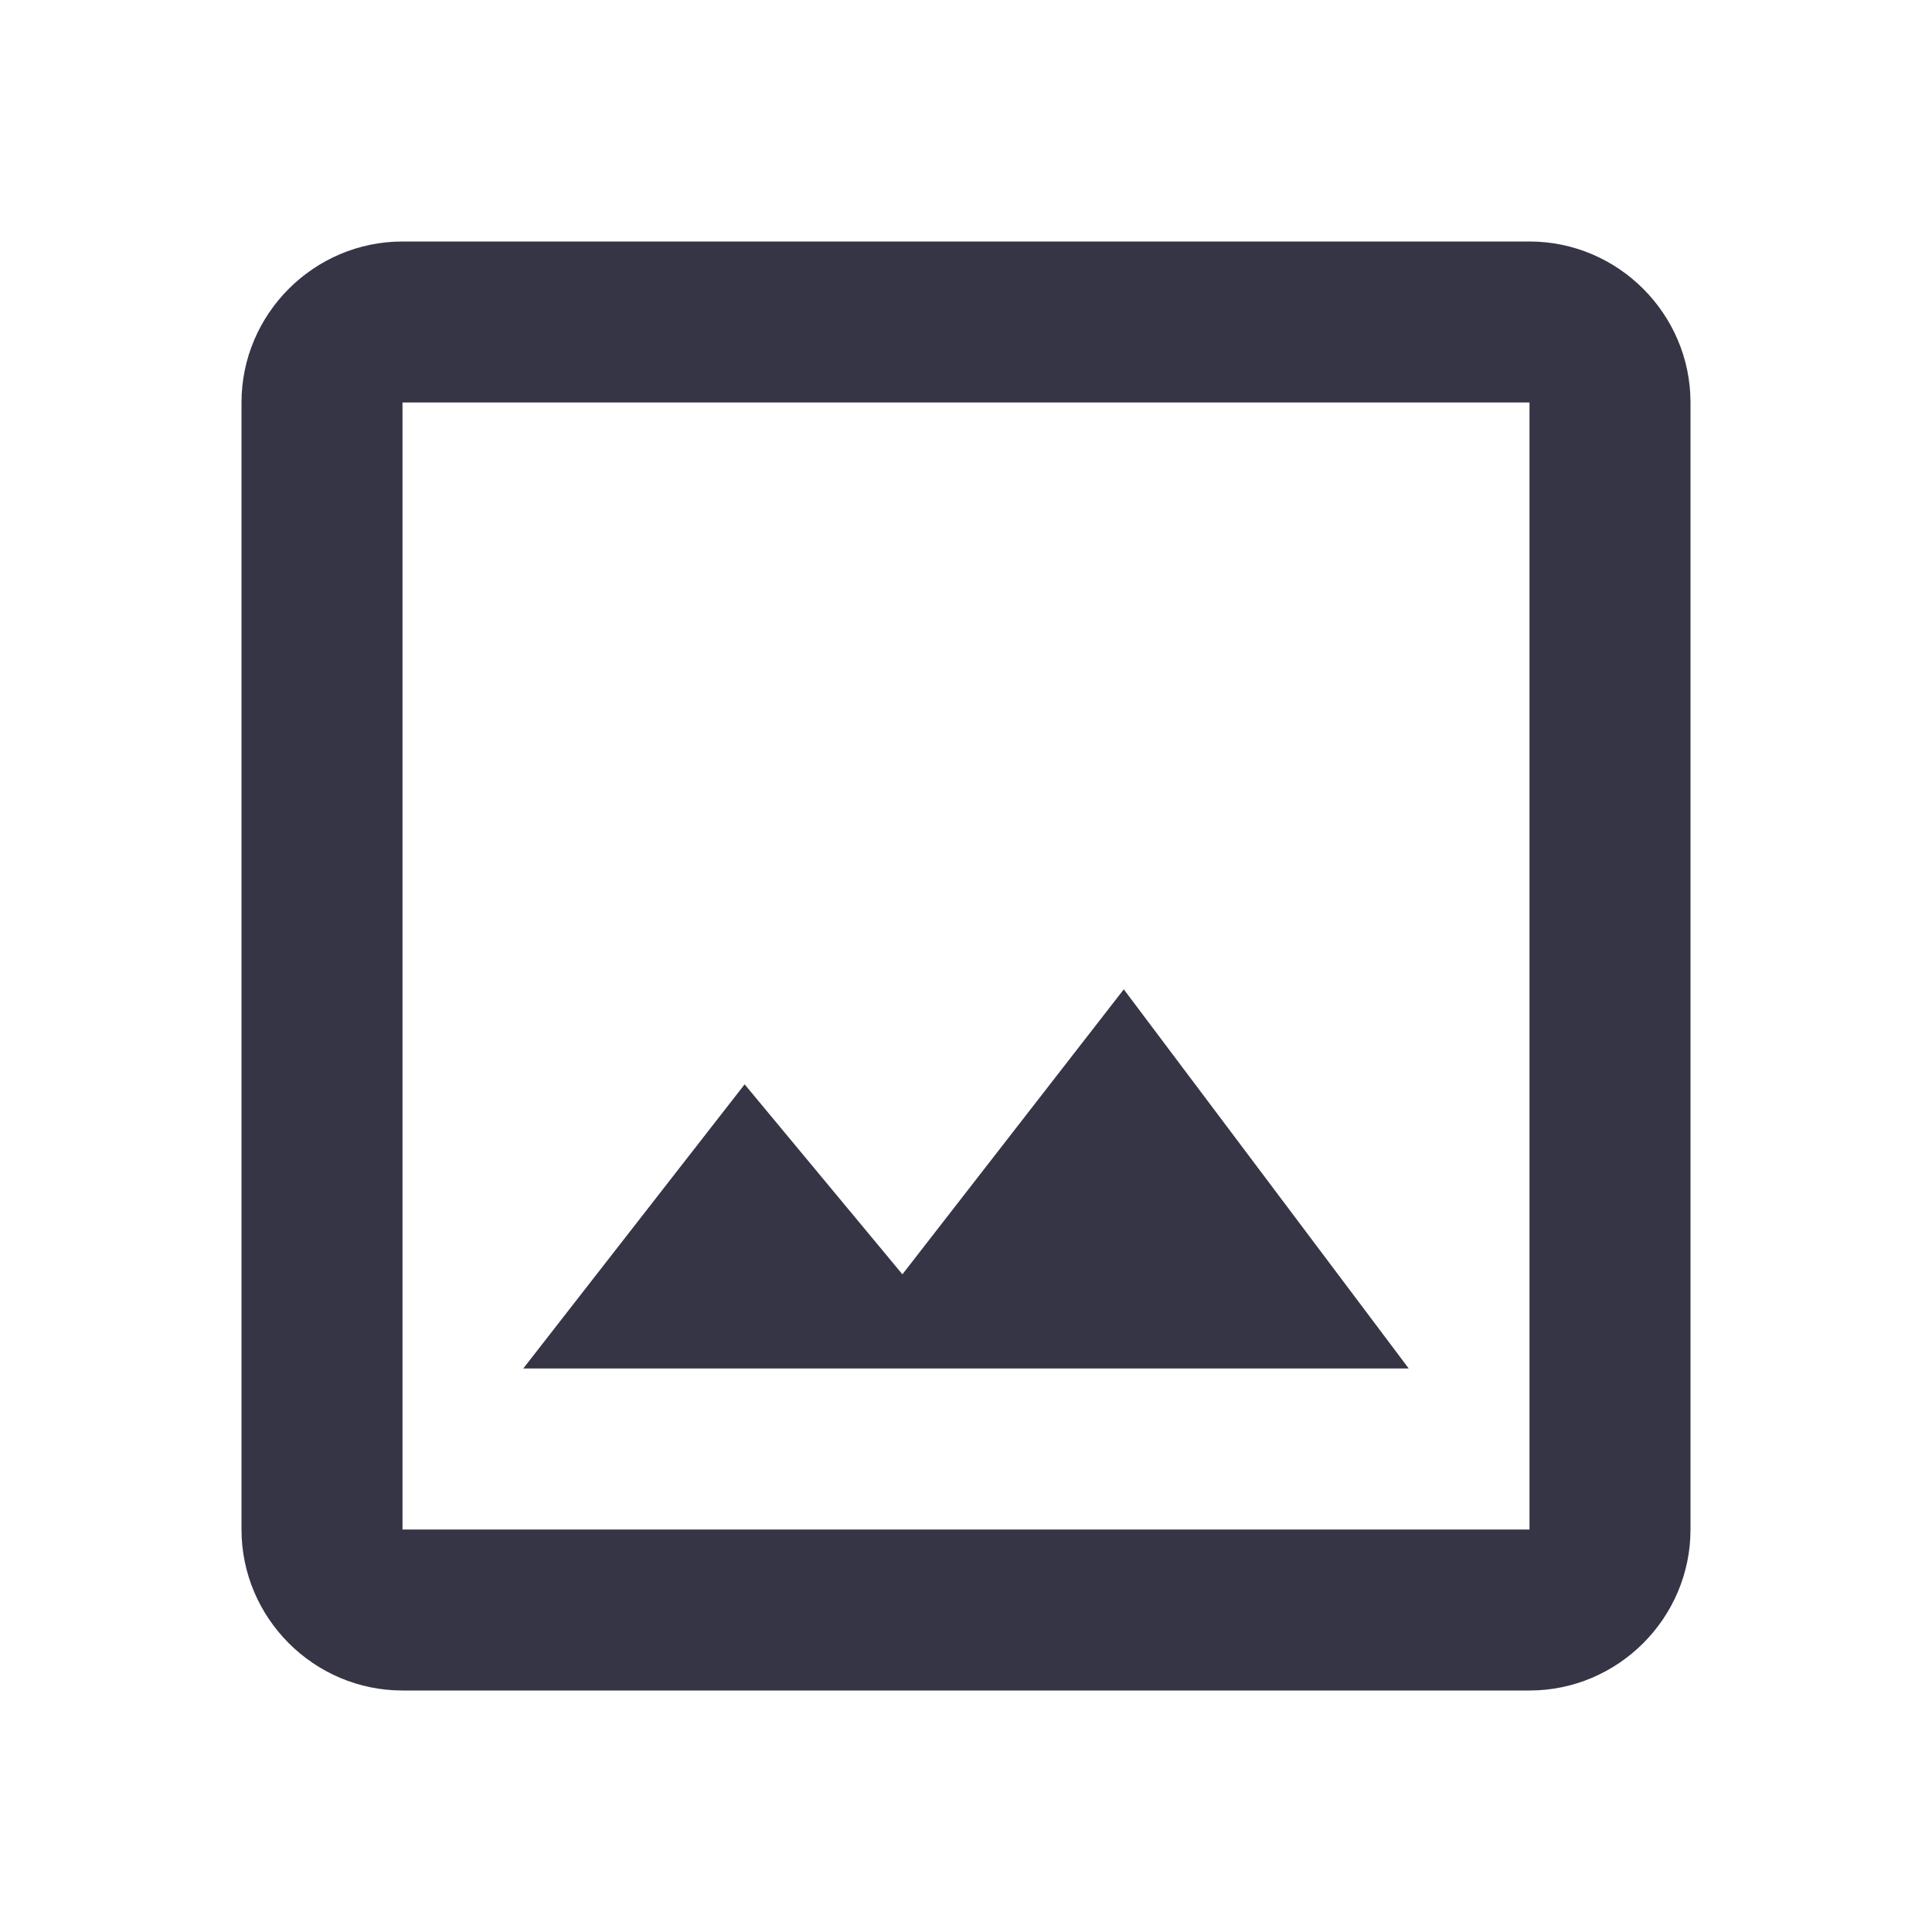
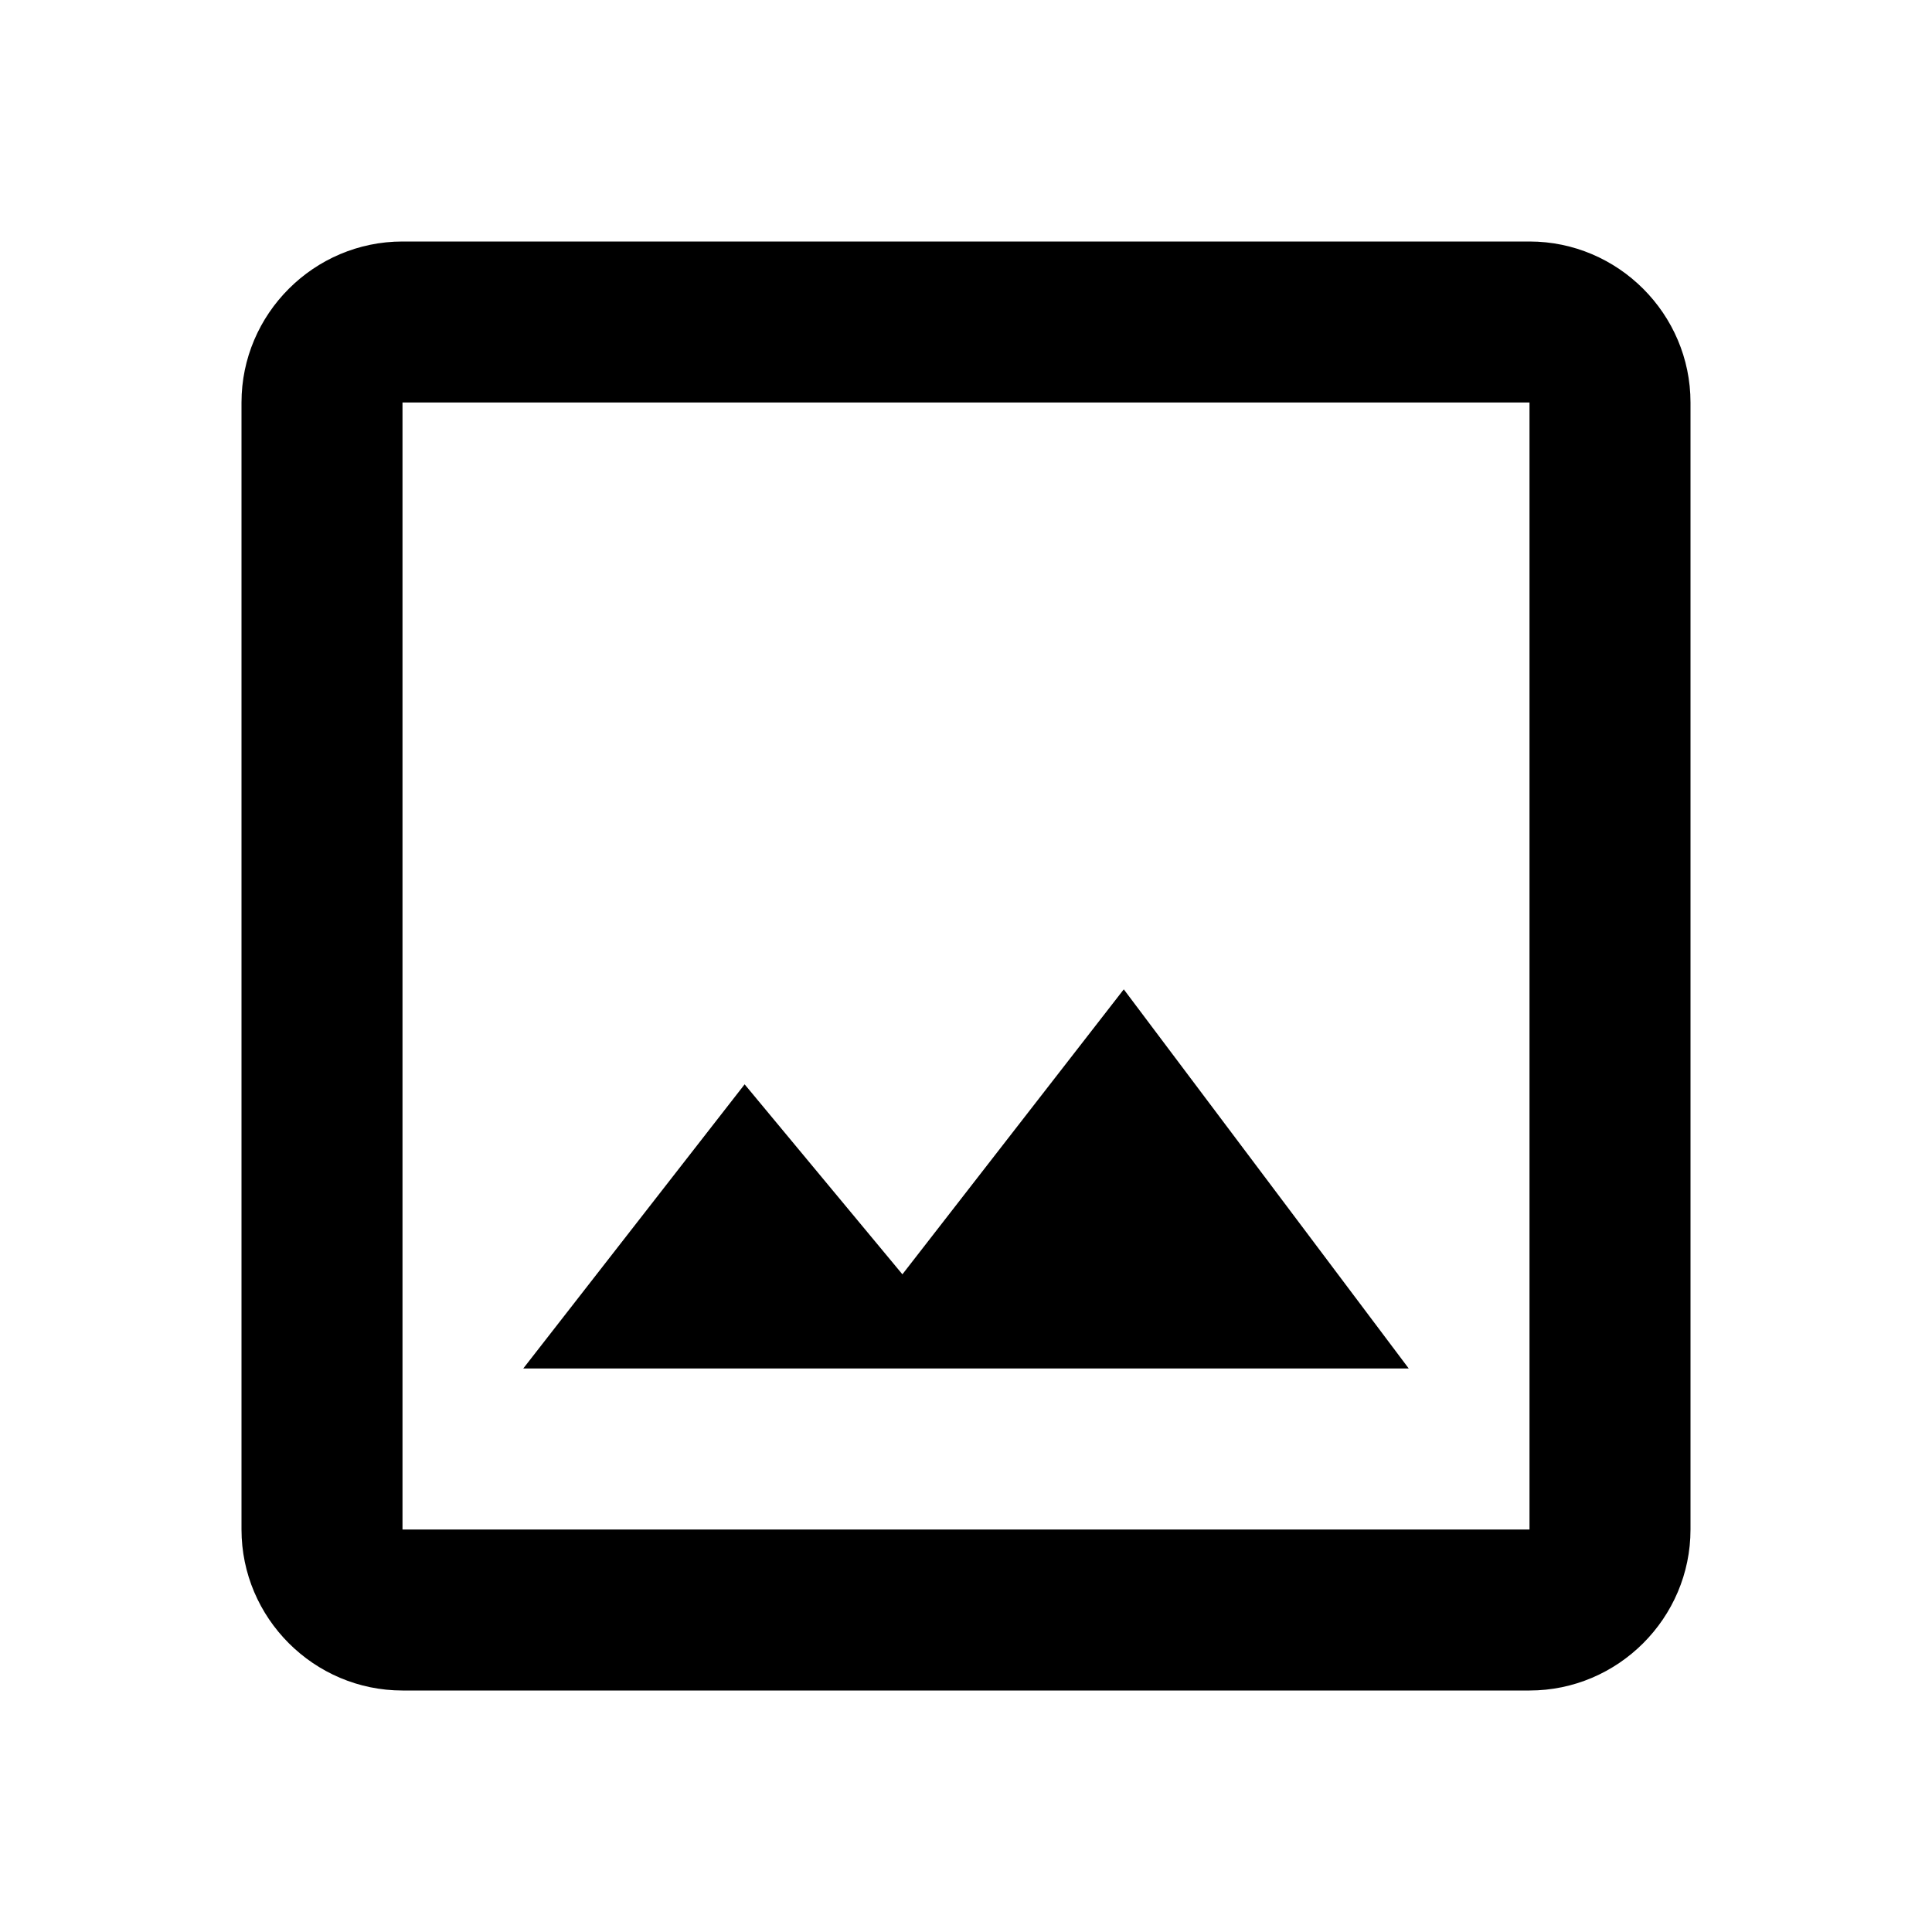
- <svg xmlns="http://www.w3.org/2000/svg" width="24" height="24" viewBox="0 0 24 24" fill="none">
-   <path fill-rule="evenodd" clip-rule="evenodd" d="M19 3H5C3.9 3 3 3.9 3 5V19C3 20.1 3.9 21 5 21H19C20.1 21 21 20.1 21 19V5C21 3.9 20.1 3 19 3ZM19 19H5V5H19V19ZM11.21 15.83L13.96 12.29L17.5 17H6.5L9.25 13.47L11.21 15.83Z" fill="#363545" />
+ <svg xmlns="http://www.w3.org/2000/svg" width="24" height="24" viewBox="0 0 24 24" fill="currentColor">
+   <path fill-rule="evenodd" clip-rule="evenodd" d="M19 3H5C3.9 3 3 3.9 3 5V19C3 20.1 3.9 21 5 21H19C20.1 21 21 20.1 21 19V5C21 3.9 20.1 3 19 3ZM19 19H5V5H19V19ZM11.21 15.83L13.96 12.29L17.5 17H6.5L9.25 13.47L11.21 15.83Z" />
</svg>
